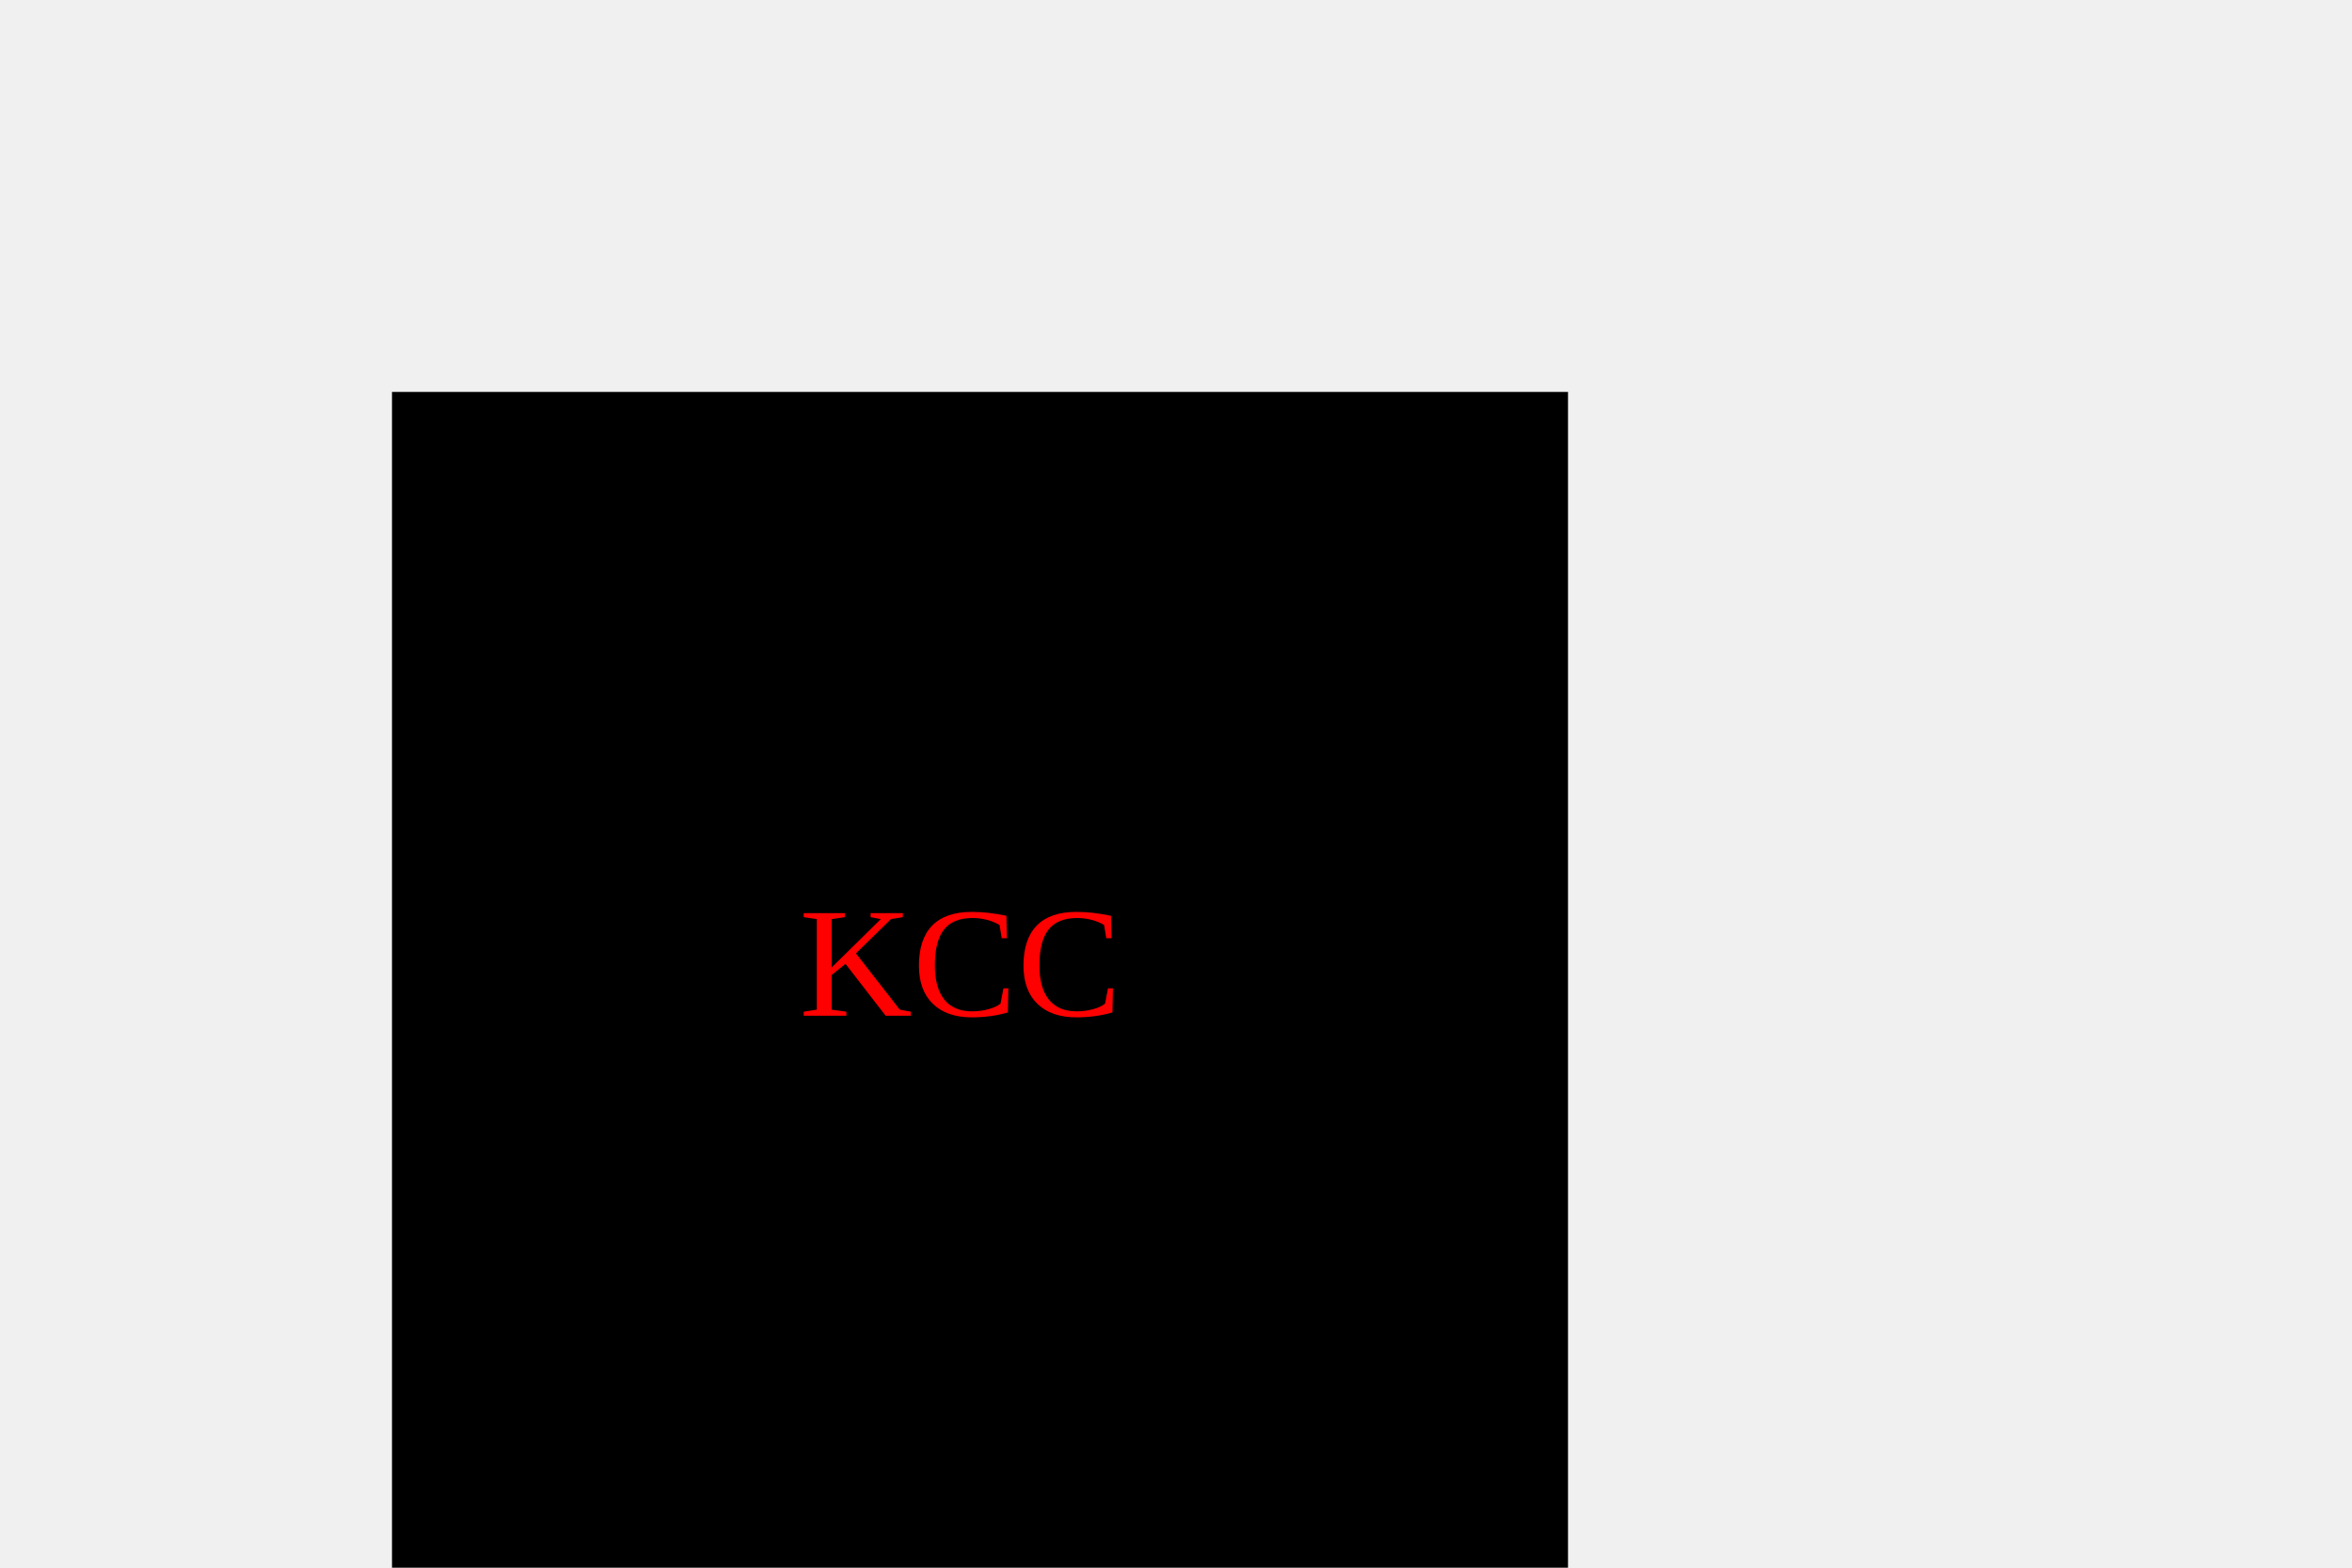
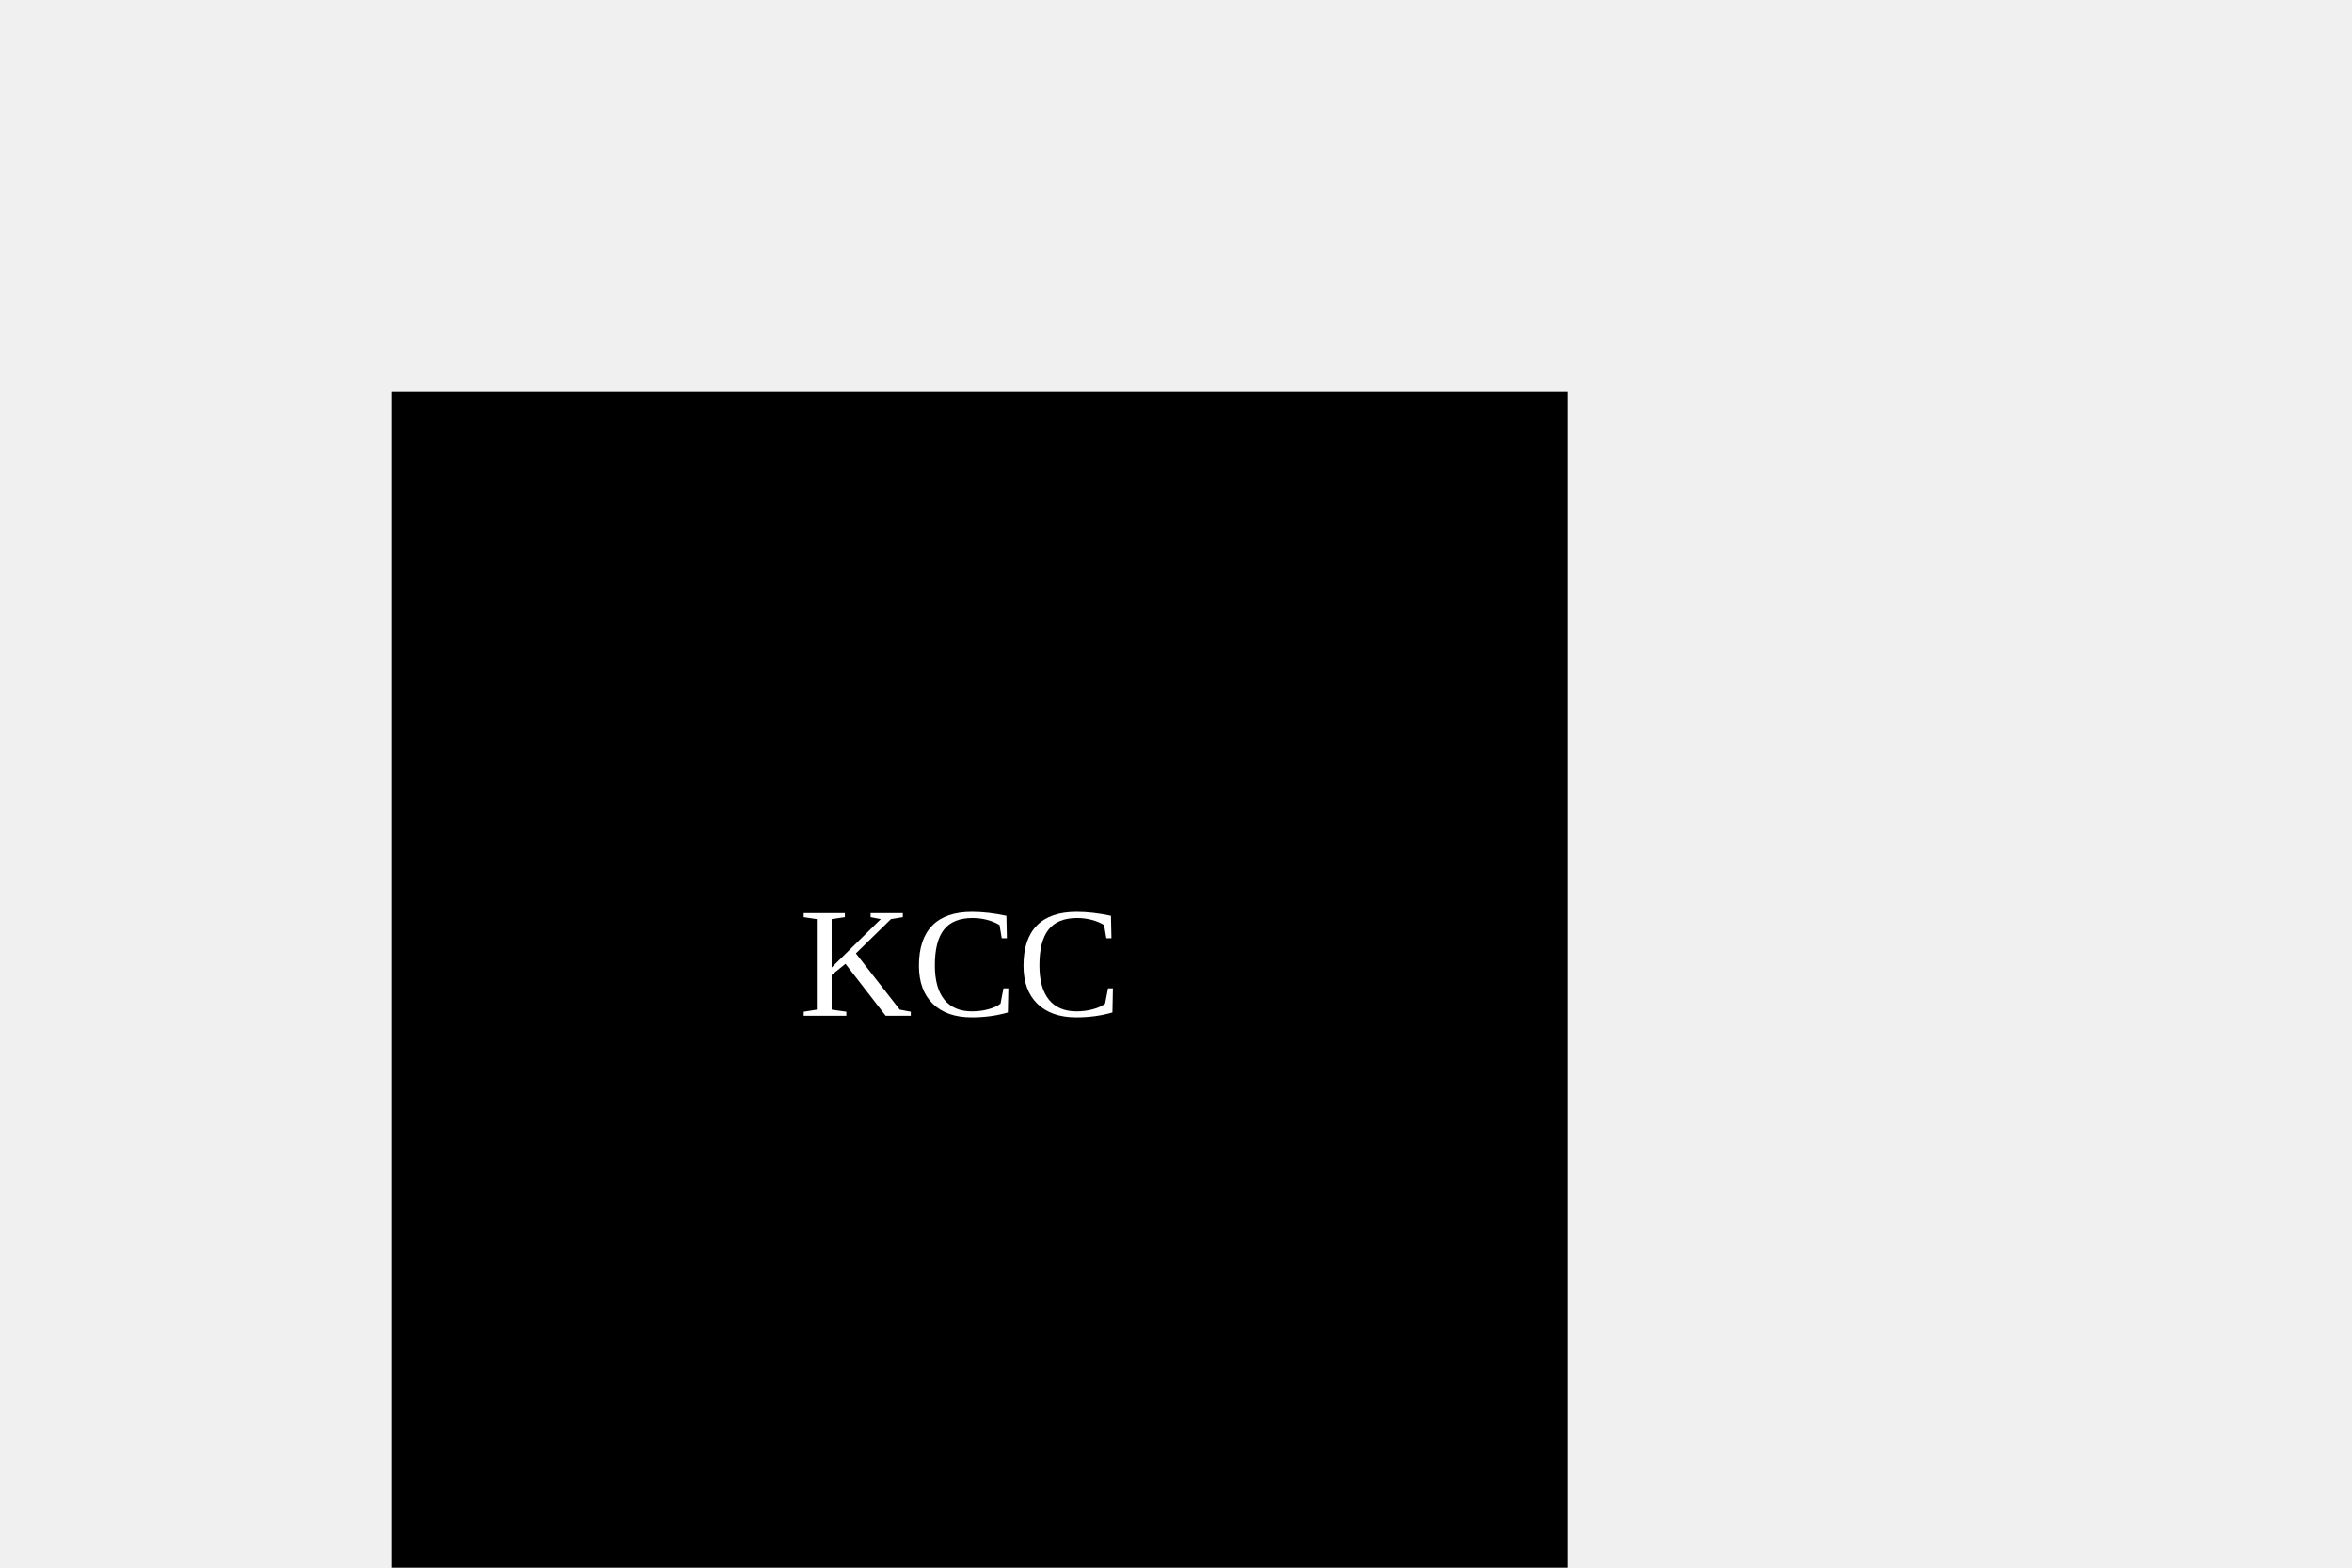
<svg xmlns="http://www.w3.org/2000/svg" width="300" height="200">
  <rect x="50" y="50" width="150" height="150" fill="black" />
-   <text x="122.5" y="125" dominant-baseline="middle" text-anchor="middle" fill="red" font-size="20">KCC</text>
+   <text x="122.5" y="125" dominant-baseline="middle" text-anchor="middle" fill="white" font-size="20">KCC</text>
</svg>
